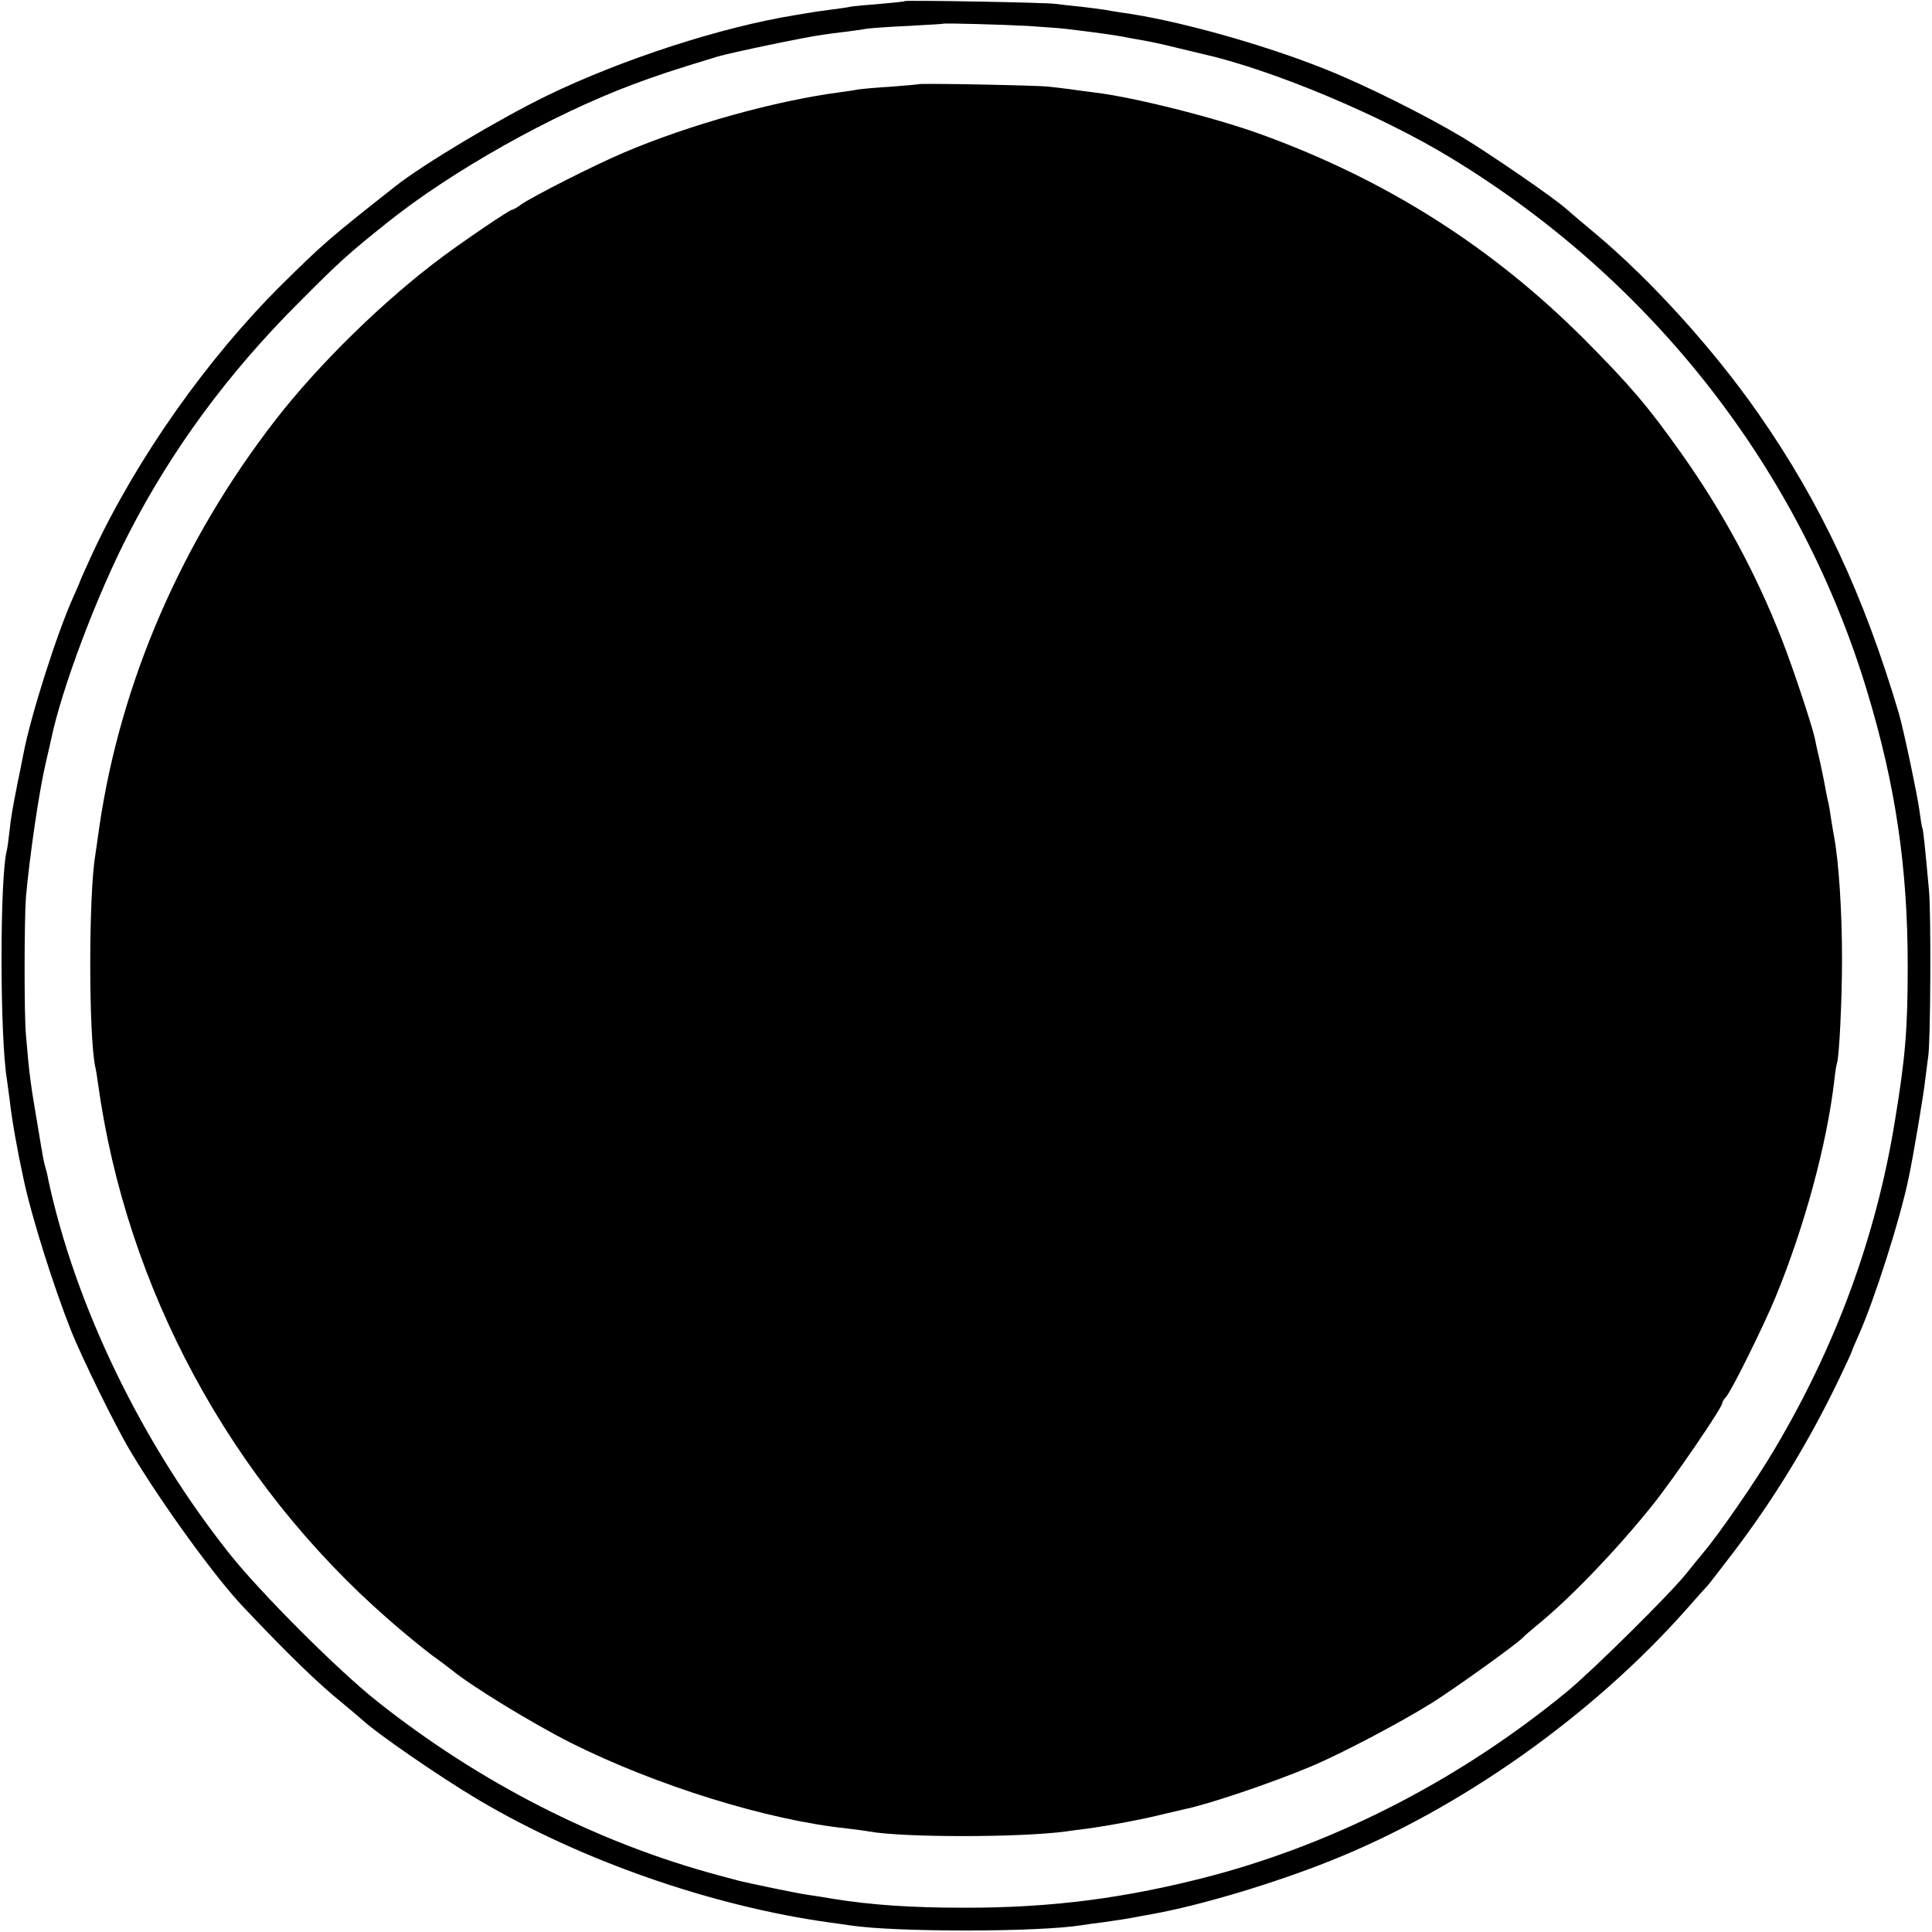
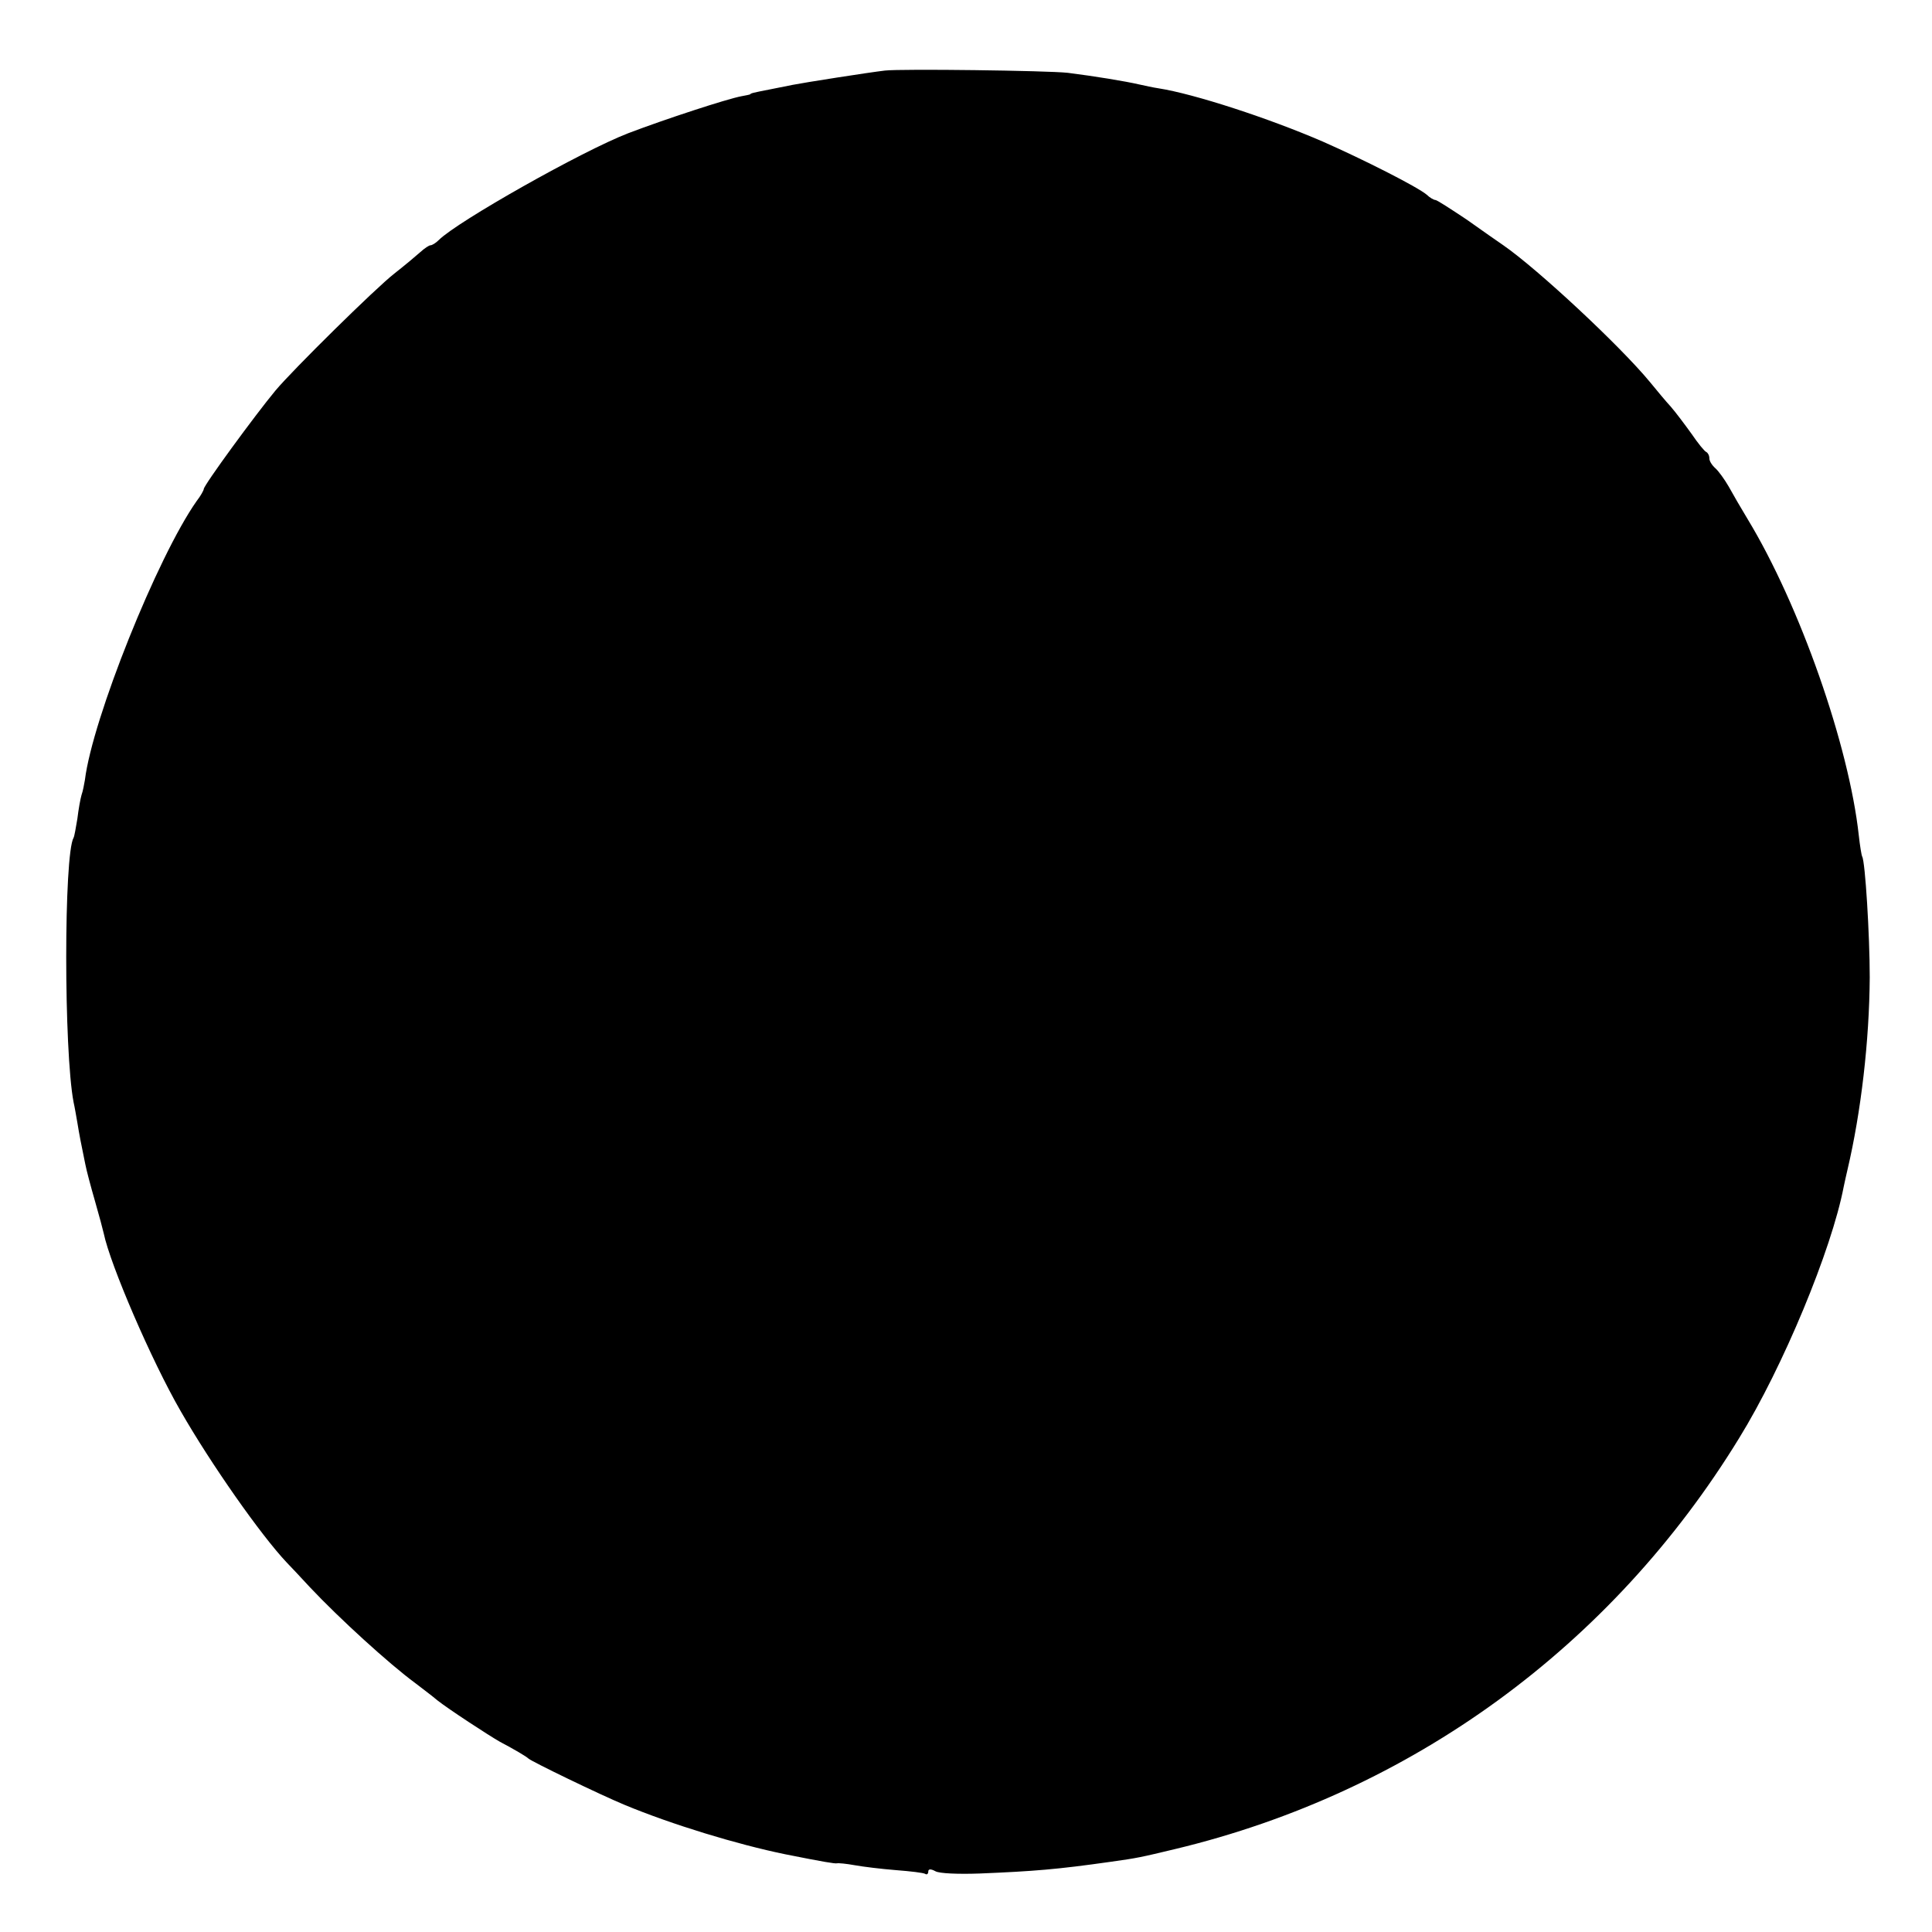
- <svg xmlns="http://www.w3.org/2000/svg" version="1.0" width="700pt" height="700pt" viewBox="0 0 700 700" preserveAspectRatio="xMidYMid meet">
-   <g transform="translate(0,700) scale(0.1,-0.1)" fill="#000000" stroke="none">
-     <path d="M3278 6996 c-1 -2 -42 -6 -89 -10 -47 -4 -95 -8 -106 -10 -11 -3 -44 -7 -73 -11 -29 -4 -60 -8 -69 -10 -9 -1 -36 -6 -61 -10 -266 -43 -624 -159 -895 -290 -177 -86 -453 -251 -554 -331 -241 -190 -261 -208 -410 -355 -271 -269 -524 -628 -685 -972 -25 -55 -46 -101 -46 -103 0 -2 -11 -27 -24 -56 -60 -133 -155 -432 -181 -569 -3 -13 -11 -58 -20 -99 -21 -107 -25 -129 -31 -185 -3 -27 -7 -57 -9 -65 -26 -95 -26 -673 0 -831 2 -13 6 -46 10 -74 9 -78 26 -174 50 -285 30 -142 109 -391 174 -555 41 -101 159 -342 213 -432 113 -190 311 -463 413 -569 161 -170 267 -273 355 -344 30 -25 61 -51 70 -59 54 -51 282 -208 425 -293 370 -219 846 -385 1274 -444 25 -3 57 -8 71 -10 163 -25 682 -25 842 1 13 2 46 7 73 10 71 10 87 13 115 18 14 3 43 8 65 12 173 31 441 111 648 194 468 187 945 524 1287 910 36 41 70 79 76 85 6 6 48 61 94 121 149 196 275 403 383 628 26 54 47 100 47 102 0 2 11 28 24 57 57 127 151 421 182 573 17 81 54 301 59 350 4 33 9 71 11 85 9 47 11 525 3 605 -15 165 -21 220 -24 225 -2 3 -6 30 -10 60 -7 55 -58 297 -75 355 -127 428 -282 761 -508 1085 -163 234 -389 484 -592 654 -47 39 -94 79 -105 89 -43 39 -270 195 -377 260 -136 81 -354 190 -498 247 -230 92 -545 179 -740 205 -19 3 -46 7 -60 10 -13 2 -52 7 -86 11 -33 3 -74 8 -90 10 -32 5 -540 14 -546 10z m447 -90 c55 -4 118 -8 140 -11 93 -11 182 -23 219 -31 11 -2 37 -7 56 -10 19 -3 71 -14 115 -25 44 -11 89 -21 100 -24 251 -56 648 -222 905 -379 729 -444 1263 -1129 1505 -1931 103 -340 147 -638 147 -995 0 -227 -8 -329 -47 -565 -68 -417 -214 -814 -438 -1190 -63 -107 -201 -307 -256 -371 -14 -17 -42 -51 -61 -75 -57 -72 -338 -350 -430 -426 -381 -314 -826 -545 -1285 -668 -311 -82 -584 -118 -905 -117 -188 0 -335 10 -470 32 -30 5 -73 12 -95 15 -36 5 -209 41 -245 50 -8 2 -42 11 -75 20 -438 117 -868 336 -1240 632 -140 111 -415 386 -529 528 -321 402 -564 905 -662 1365 -2 14 -7 33 -10 42 -6 21 -8 32 -28 153 -26 152 -30 183 -42 325 -7 77 -6 422 0 500 14 153 47 380 72 487 9 37 17 75 19 83 38 184 167 527 283 750 155 301 357 576 612 831 151 152 181 179 325 294 233 186 592 388 888 499 86 32 136 49 307 101 47 14 319 71 380 79 19 3 58 8 85 11 28 4 61 8 75 11 14 2 81 7 150 10 69 4 126 7 127 8 4 3 212 -3 308 -8z" />
-     <path d="M3328 6695 c-2 -1 -46 -5 -98 -9 -52 -3 -106 -8 -120 -10 -14 -3 -43 -7 -65 -10 -236 -31 -548 -118 -785 -219 -104 -44 -329 -158 -372 -188 -14 -11 -29 -19 -33 -19 -8 0 -168 -108 -250 -169 -213 -158 -450 -390 -608 -594 -339 -438 -560 -948 -637 -1472 -6 -44 -13 -91 -15 -105 -24 -144 -24 -650 0 -765 3 -11 7 -38 10 -60 103 -745 481 -1443 1052 -1942 51 -45 121 -102 155 -128 35 -25 70 -52 79 -59 70 -57 291 -192 428 -261 310 -155 712 -280 1001 -310 30 -4 66 -8 80 -11 123 -22 542 -22 710 0 14 2 48 7 75 10 77 10 214 36 280 53 33 8 68 16 77 18 84 17 310 93 456 154 108 45 323 158 440 231 87 55 316 219 332 239 3 4 29 26 58 50 118 97 286 273 412 431 78 98 250 350 250 366 0 4 6 15 14 23 20 22 137 259 179 361 106 258 186 554 213 785 3 28 7 56 10 64 8 25 18 227 18 376 0 175 -12 356 -29 445 -3 14 -7 43 -11 65 -3 22 -7 47 -9 55 -2 8 -7 29 -10 47 -3 18 -12 63 -20 100 -9 37 -18 78 -20 90 -13 55 -79 254 -119 356 -94 241 -215 464 -366 677 -120 169 -186 246 -350 411 -335 335 -718 578 -1173 743 -166 60 -459 134 -602 151 -27 3 -68 9 -90 12 -22 3 -56 7 -75 9 -43 5 -468 13 -472 9z" />
+ <svg xmlns="http://www.w3.org/2000/svg" version="1.0" width="512pt" height="512pt" viewBox="0 0 512 512" preserveAspectRatio="xMidYMid meet">
+   <g transform="translate(0,512) scale(0.1,-0.1)" fill="#000000" stroke="none">
+     <path d="M2345 4933 c-43 -5 -215 -32 -245 -38 -14 -3 -41 -8 -60 -12 -46 -9 -50 -10 -52 -13 -2 -1 -12 -3 -23 -5 -38 -7 -203 -61 -300 -98 -122 -47 -453 -234 -502 -283 -8 -8 -18 -14 -22 -14 -4 0 -16 -8 -27 -18 -10 -9 -41 -35 -69 -57 -50 -39 -269 -255 -315 -310 -54 -65 -190 -251 -190 -261 0 -3 -8 -18 -19 -32 -104 -148 -276 -577 -296 -739 -2 -11 -5 -29 -9 -40 -3 -10 -8 -38 -11 -63 -4 -24 -8 -47 -10 -50 -26 -45 -26 -565 0 -701 3 -13 7 -37 10 -54 5 -31 10 -57 21 -110 3 -16 15 -61 26 -99 11 -38 21 -76 23 -85 17 -82 126 -336 204 -471 79 -138 212 -328 281 -401 8 -8 36 -38 61 -65 79 -84 211 -204 279 -254 18 -14 45 -34 59 -46 29 -23 136 -93 166 -110 38 -20 70 -39 75 -44 8 -8 190 -96 255 -123 125 -52 299 -105 426 -131 105 -21 131 -25 137 -24 4 1 25 -1 47 -5 22 -4 71 -10 109 -13 39 -3 73 -7 78 -10 4 -3 8 0 8 6 0 7 6 8 19 1 10 -6 62 -8 117 -6 145 6 206 11 347 31 72 10 80 12 172 34 625 150 1156 537 1494 1089 116 188 245 499 277 666 2 11 7 31 10 45 36 153 58 342 59 510 0 111 -12 307 -20 320 -2 4 -6 29 -9 56 -26 238 -156 610 -295 839 -17 28 -39 66 -50 86 -11 19 -27 41 -35 48 -9 8 -16 19 -16 26 0 8 -4 15 -8 17 -5 2 -22 23 -39 48 -18 25 -42 57 -55 72 -13 14 -37 43 -55 65 -79 96 -298 300 -389 363 -12 8 -56 39 -97 68 -42 28 -79 52 -83 52 -4 0 -15 6 -23 14 -25 21 -167 93 -276 141 -141 61 -339 126 -435 141 -14 2 -36 7 -50 10 -39 9 -119 22 -190 31 -53 6 -442 11 -485 6z" />
  </g>
</svg>
